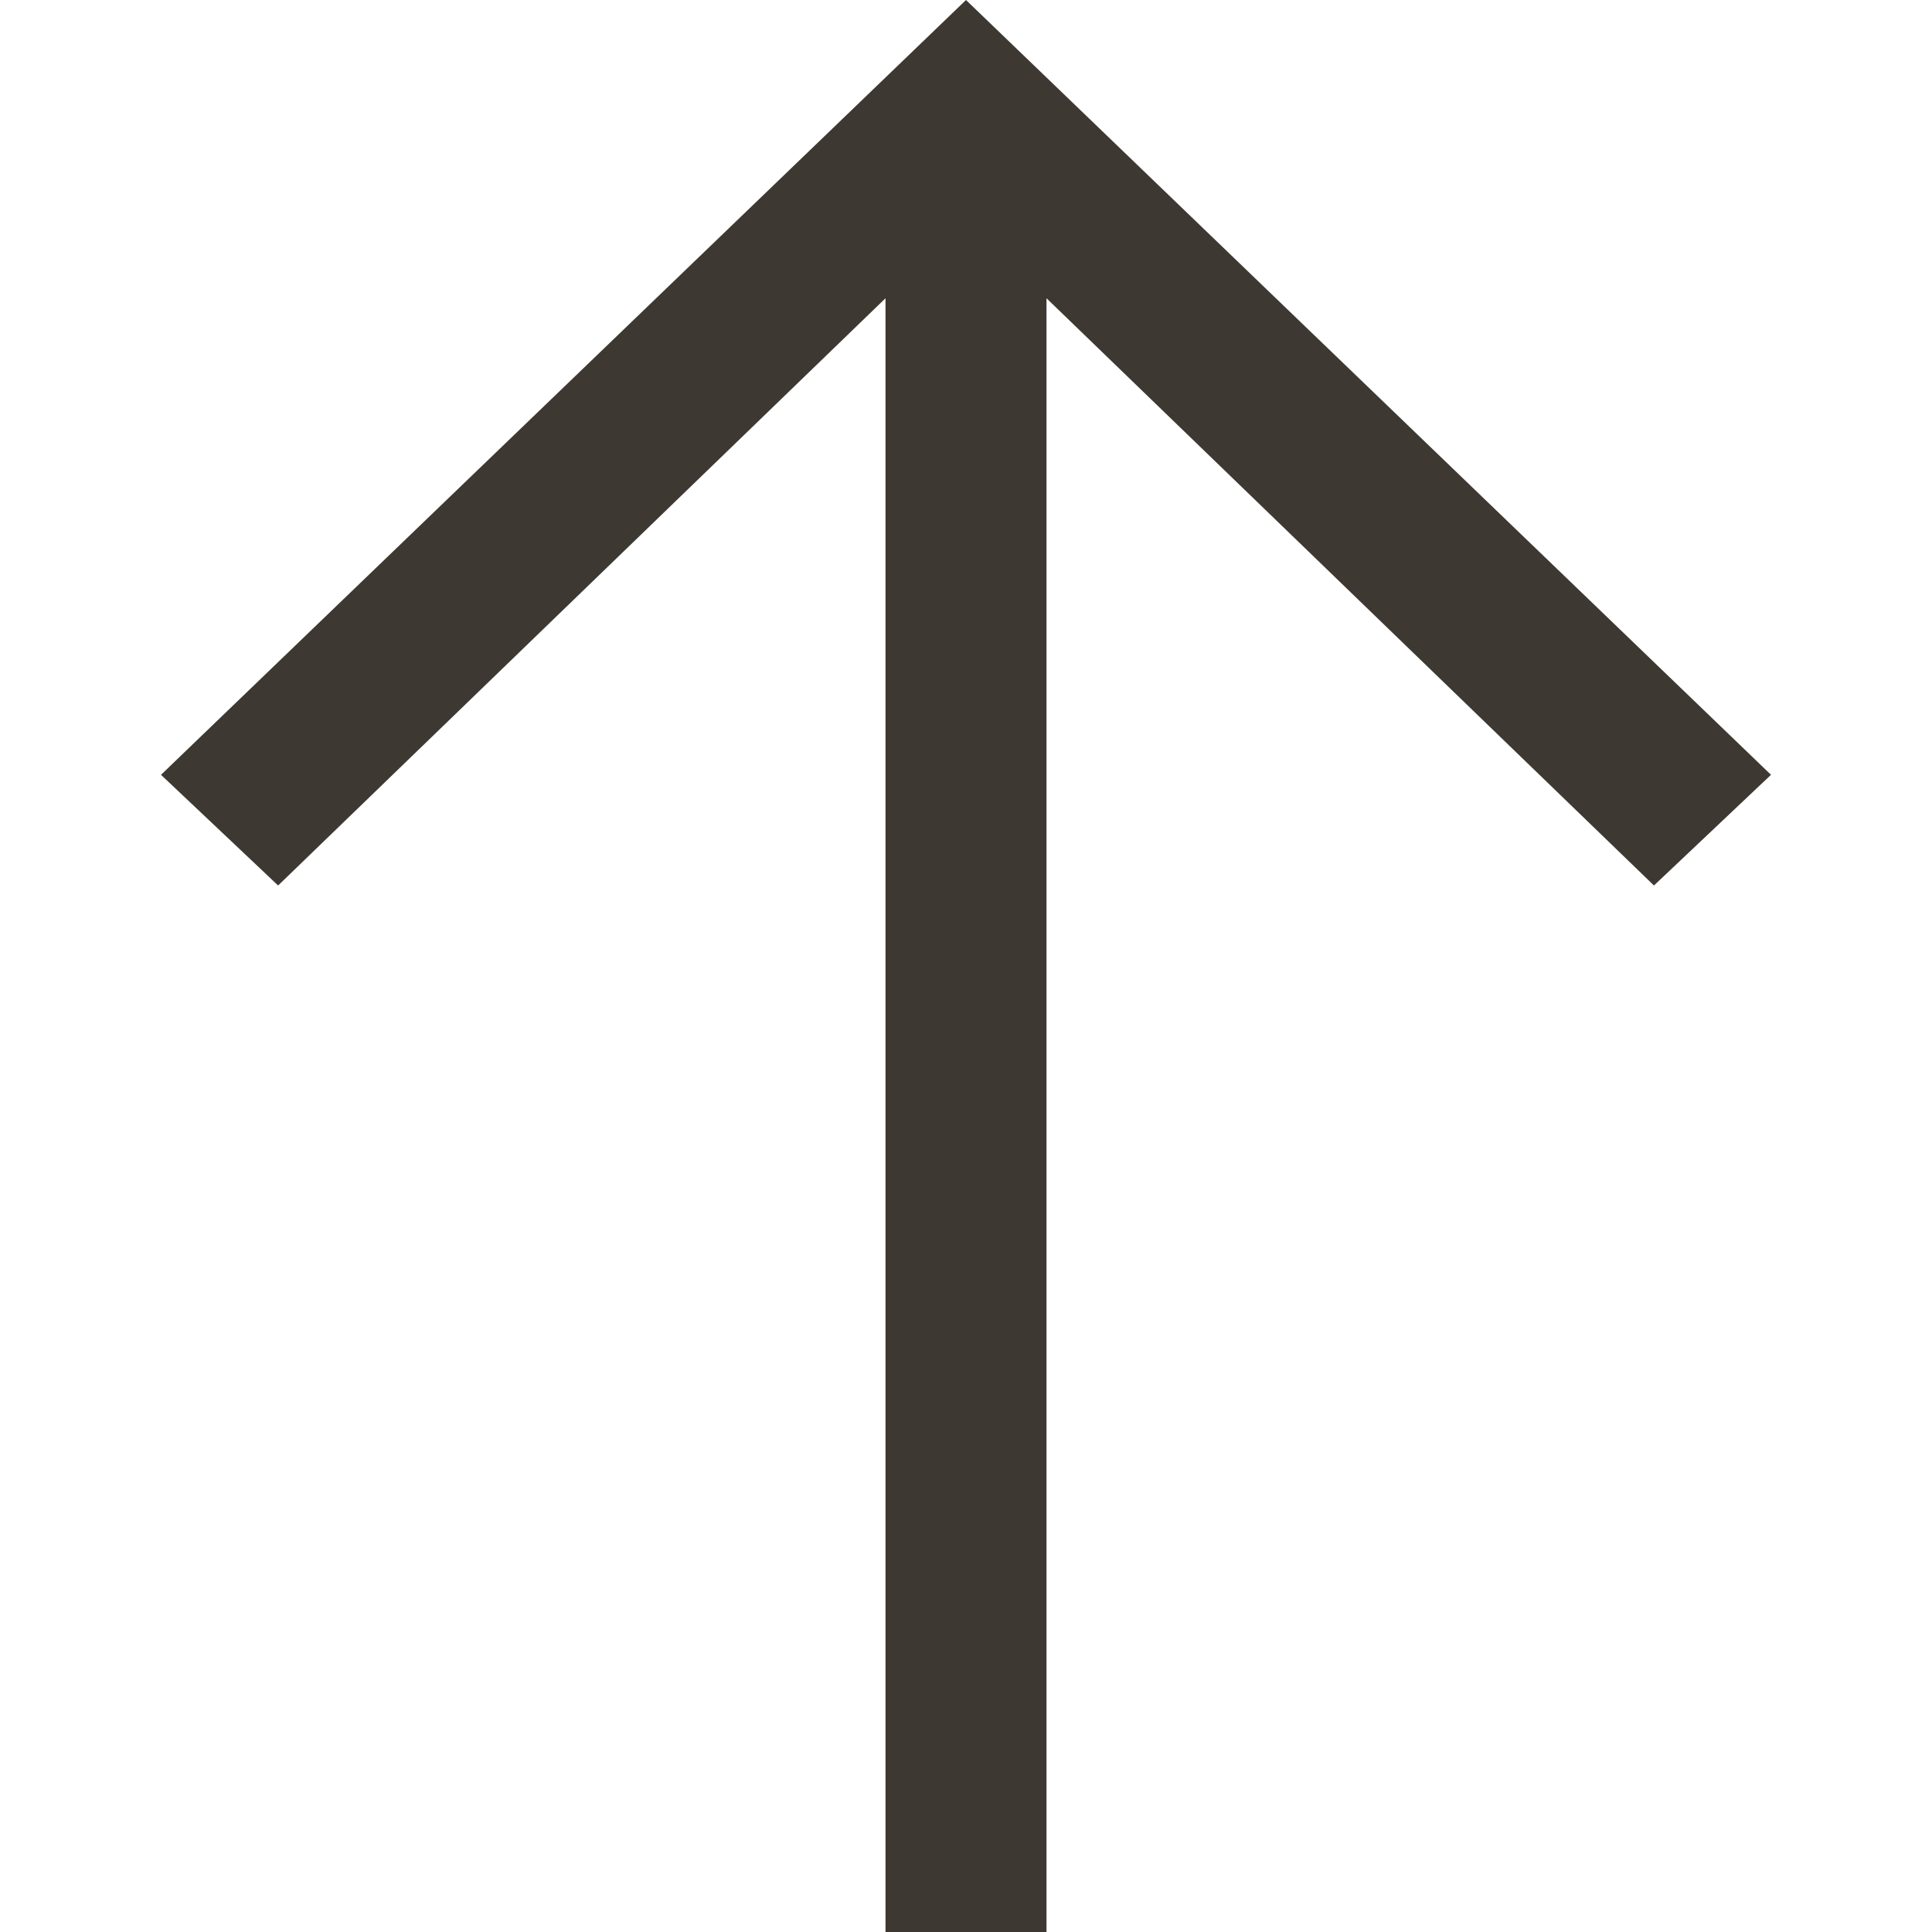
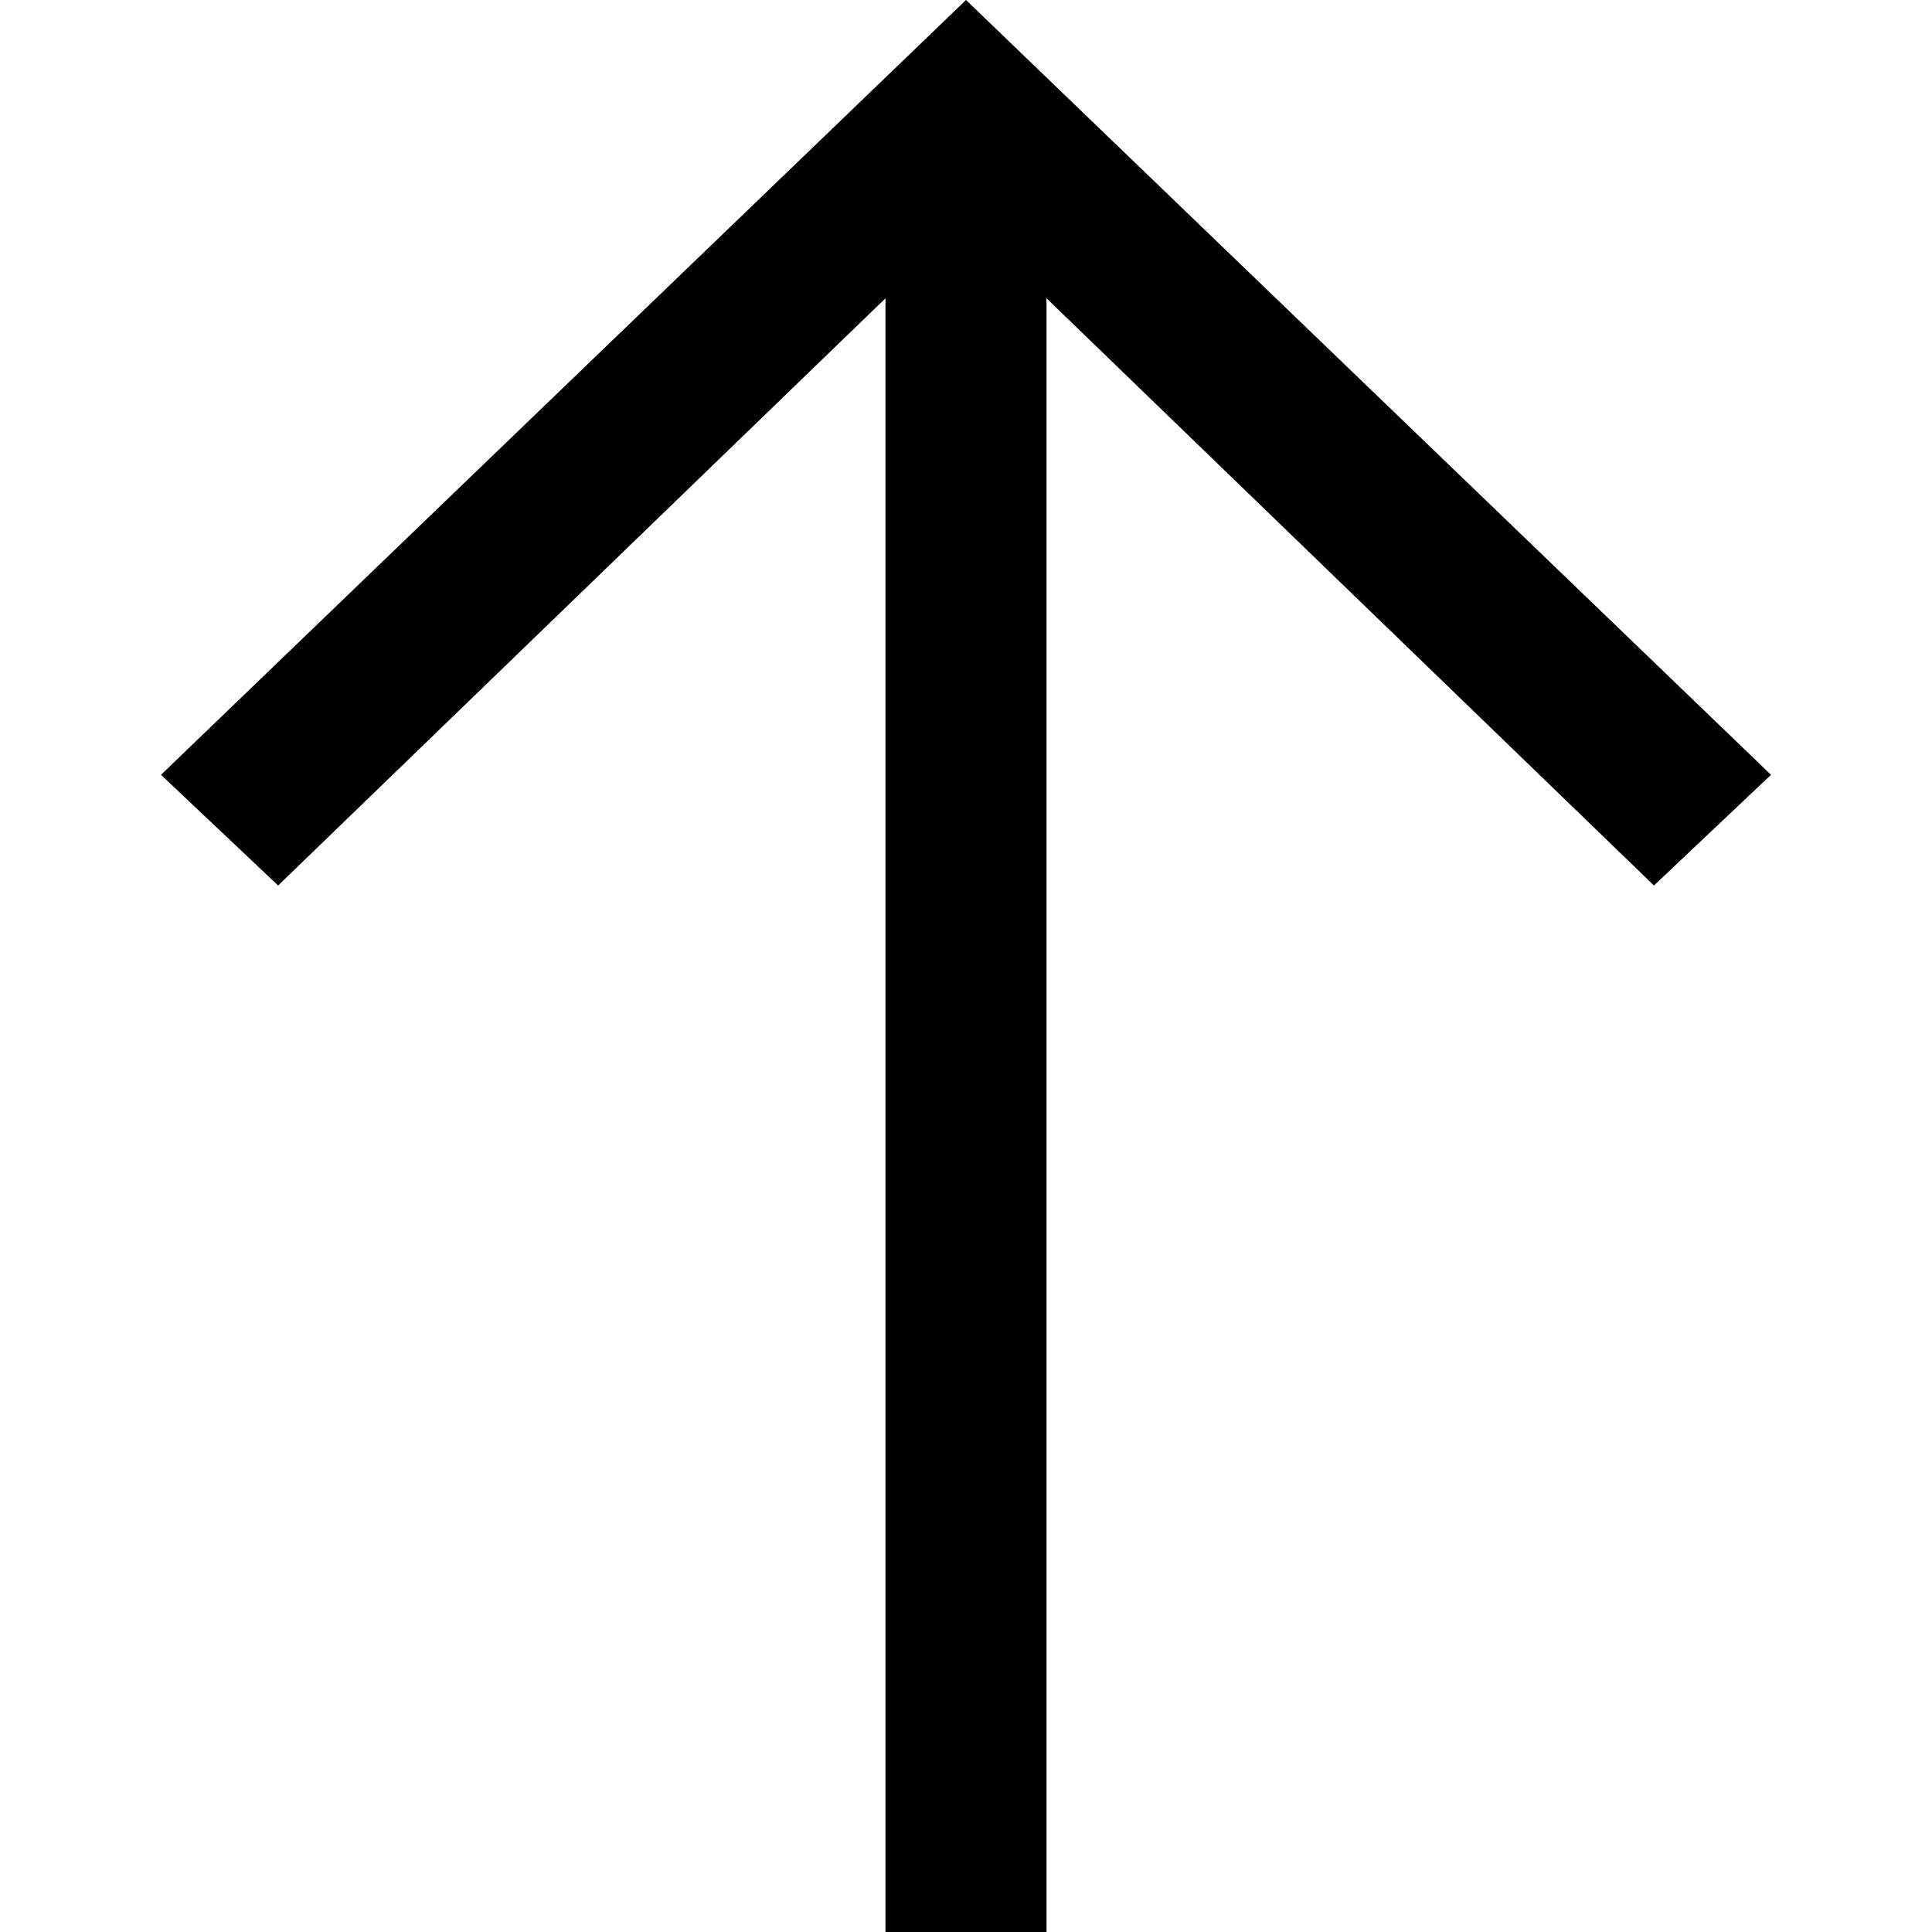
- <svg xmlns="http://www.w3.org/2000/svg" width="24" height="24" viewBox="0 0 24 24" fill="none">
-   <path fill-rule="evenodd" clip-rule="evenodd" d="M13 24V3.705L20.546 11L22 9.625L12 0L2 9.625L3.455 11L11 3.705V24H13Z" fill="#3E3832" />
+ <svg xmlns="http://www.w3.org/2000/svg" width="1em" height="1em" viewBox="0 0 24 24" fill="none">
+   <path fill-rule="evenodd" clip-rule="evenodd" d="M13 24V3.705L20.546 11L22 9.625L12 0L2 9.625L3.455 11L11 3.705V24H13Z" fill="currentColor" />
</svg>
